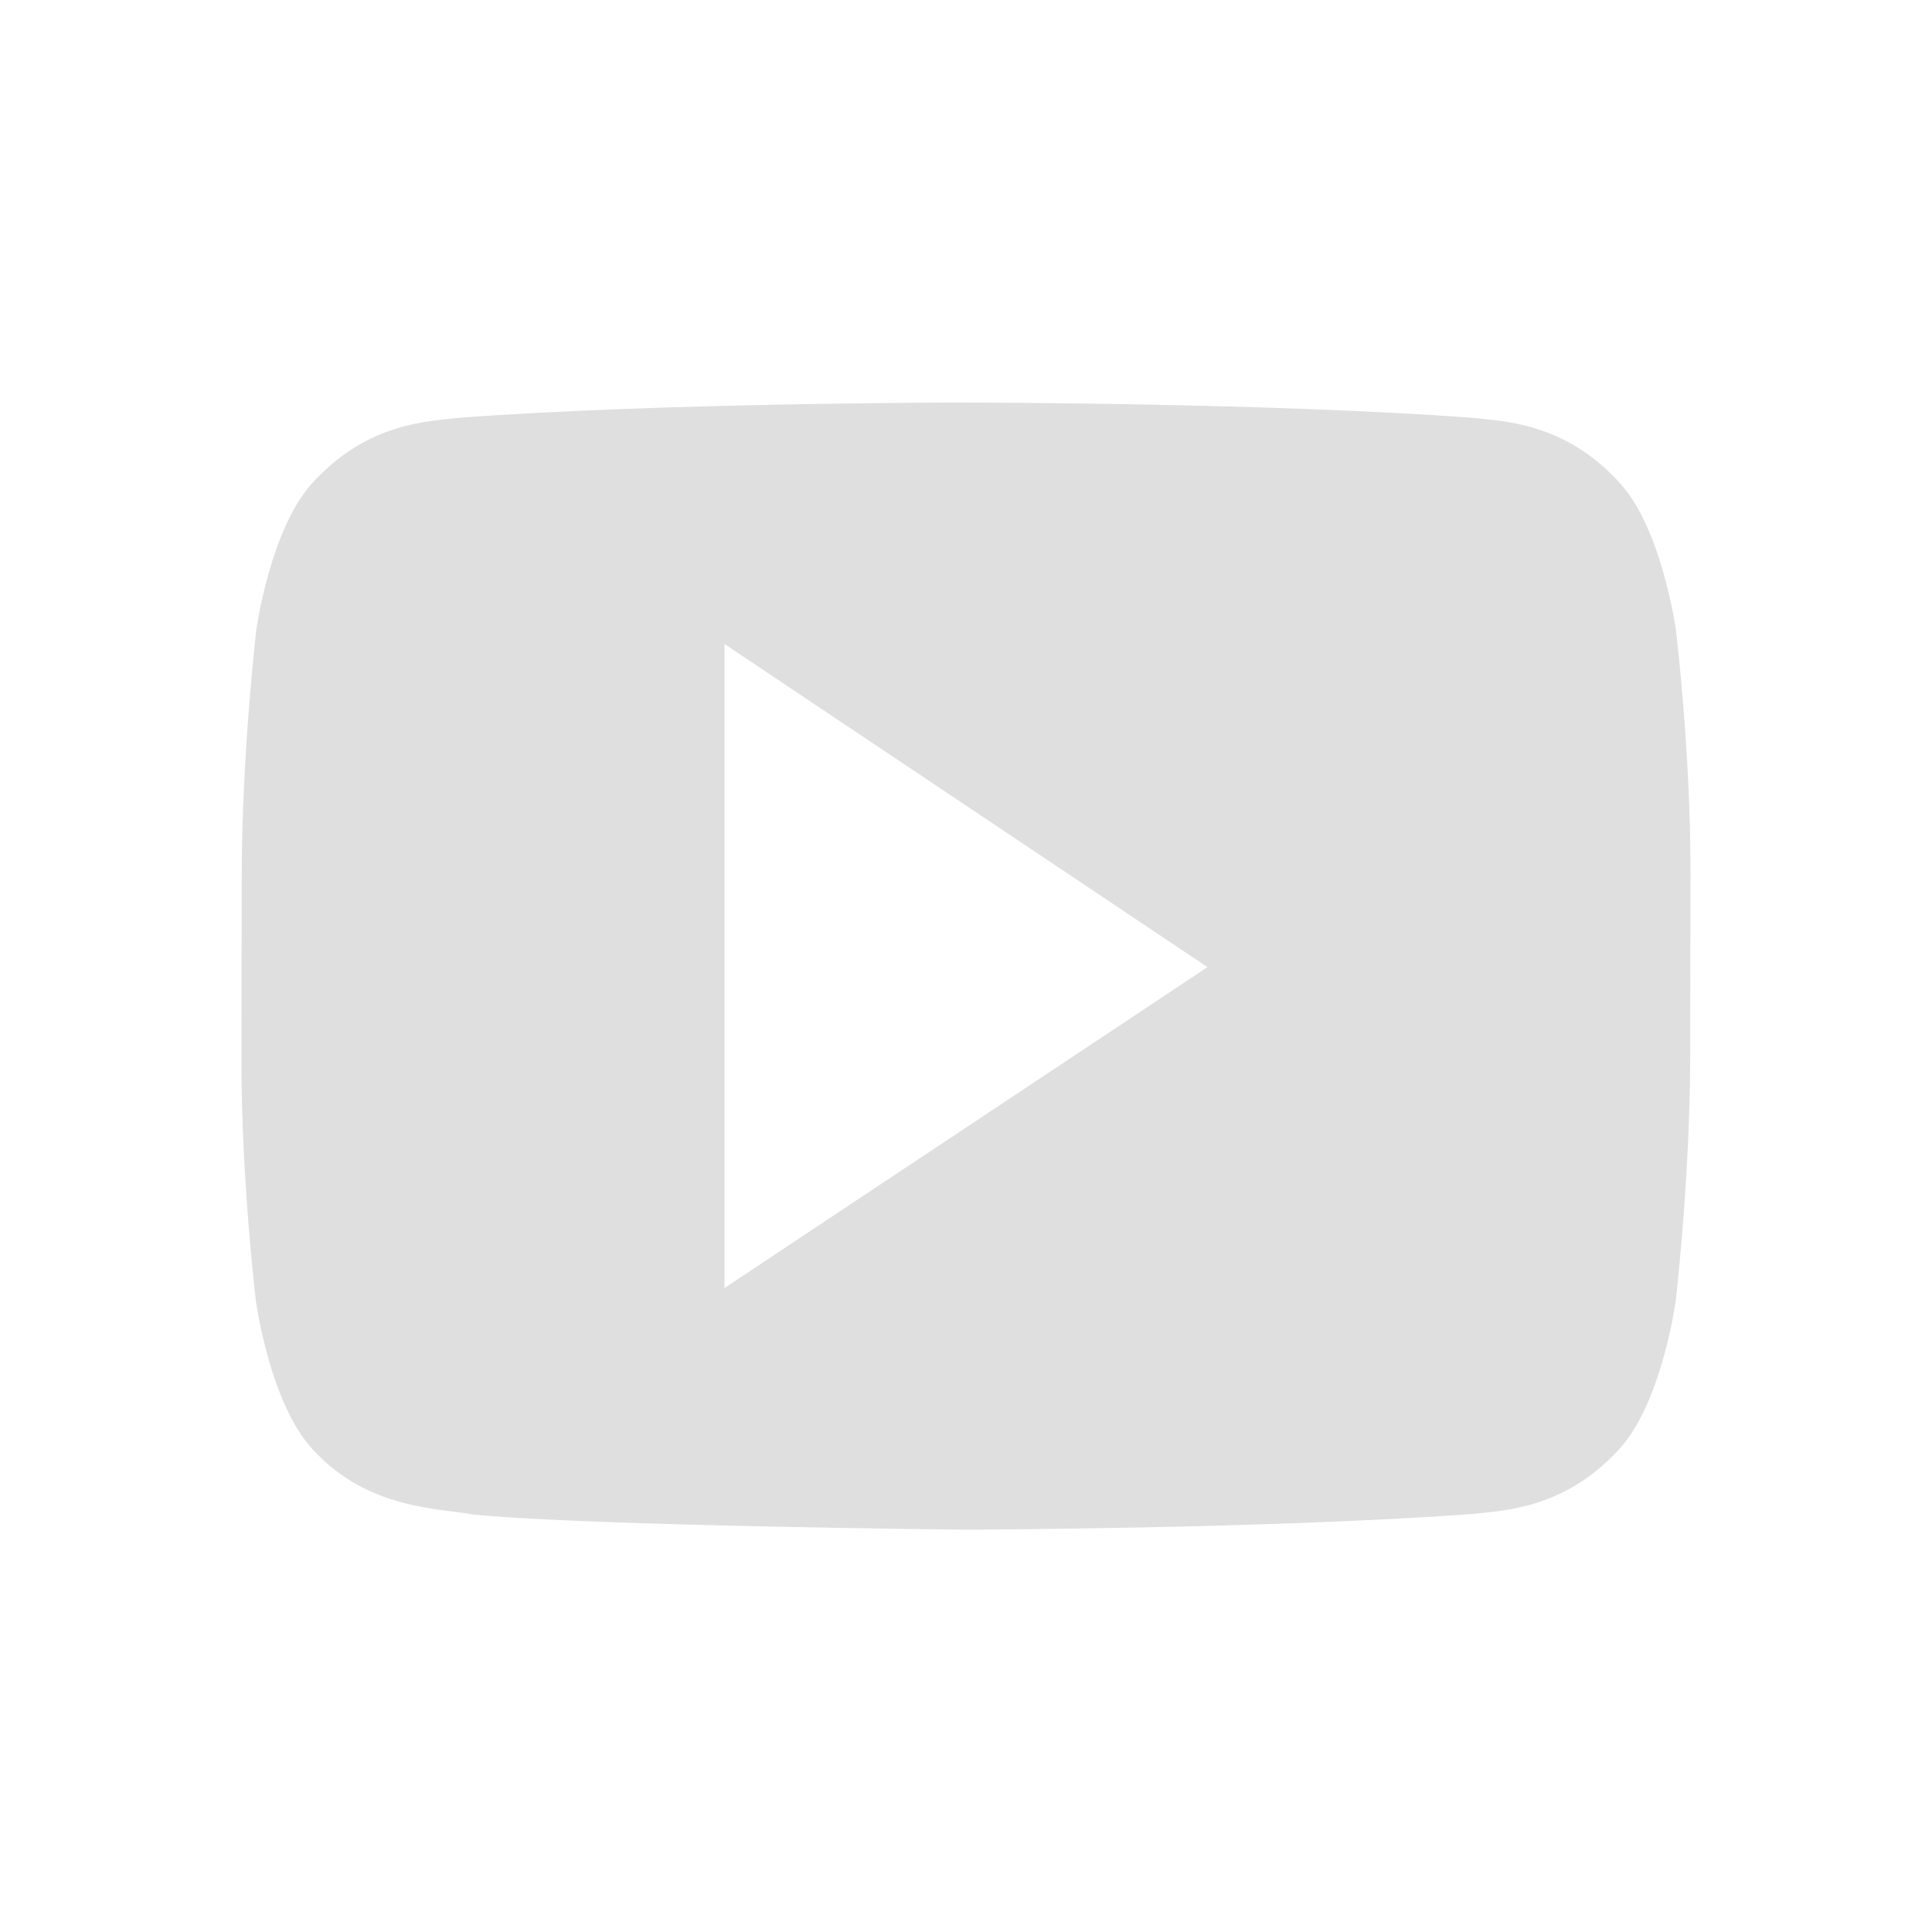
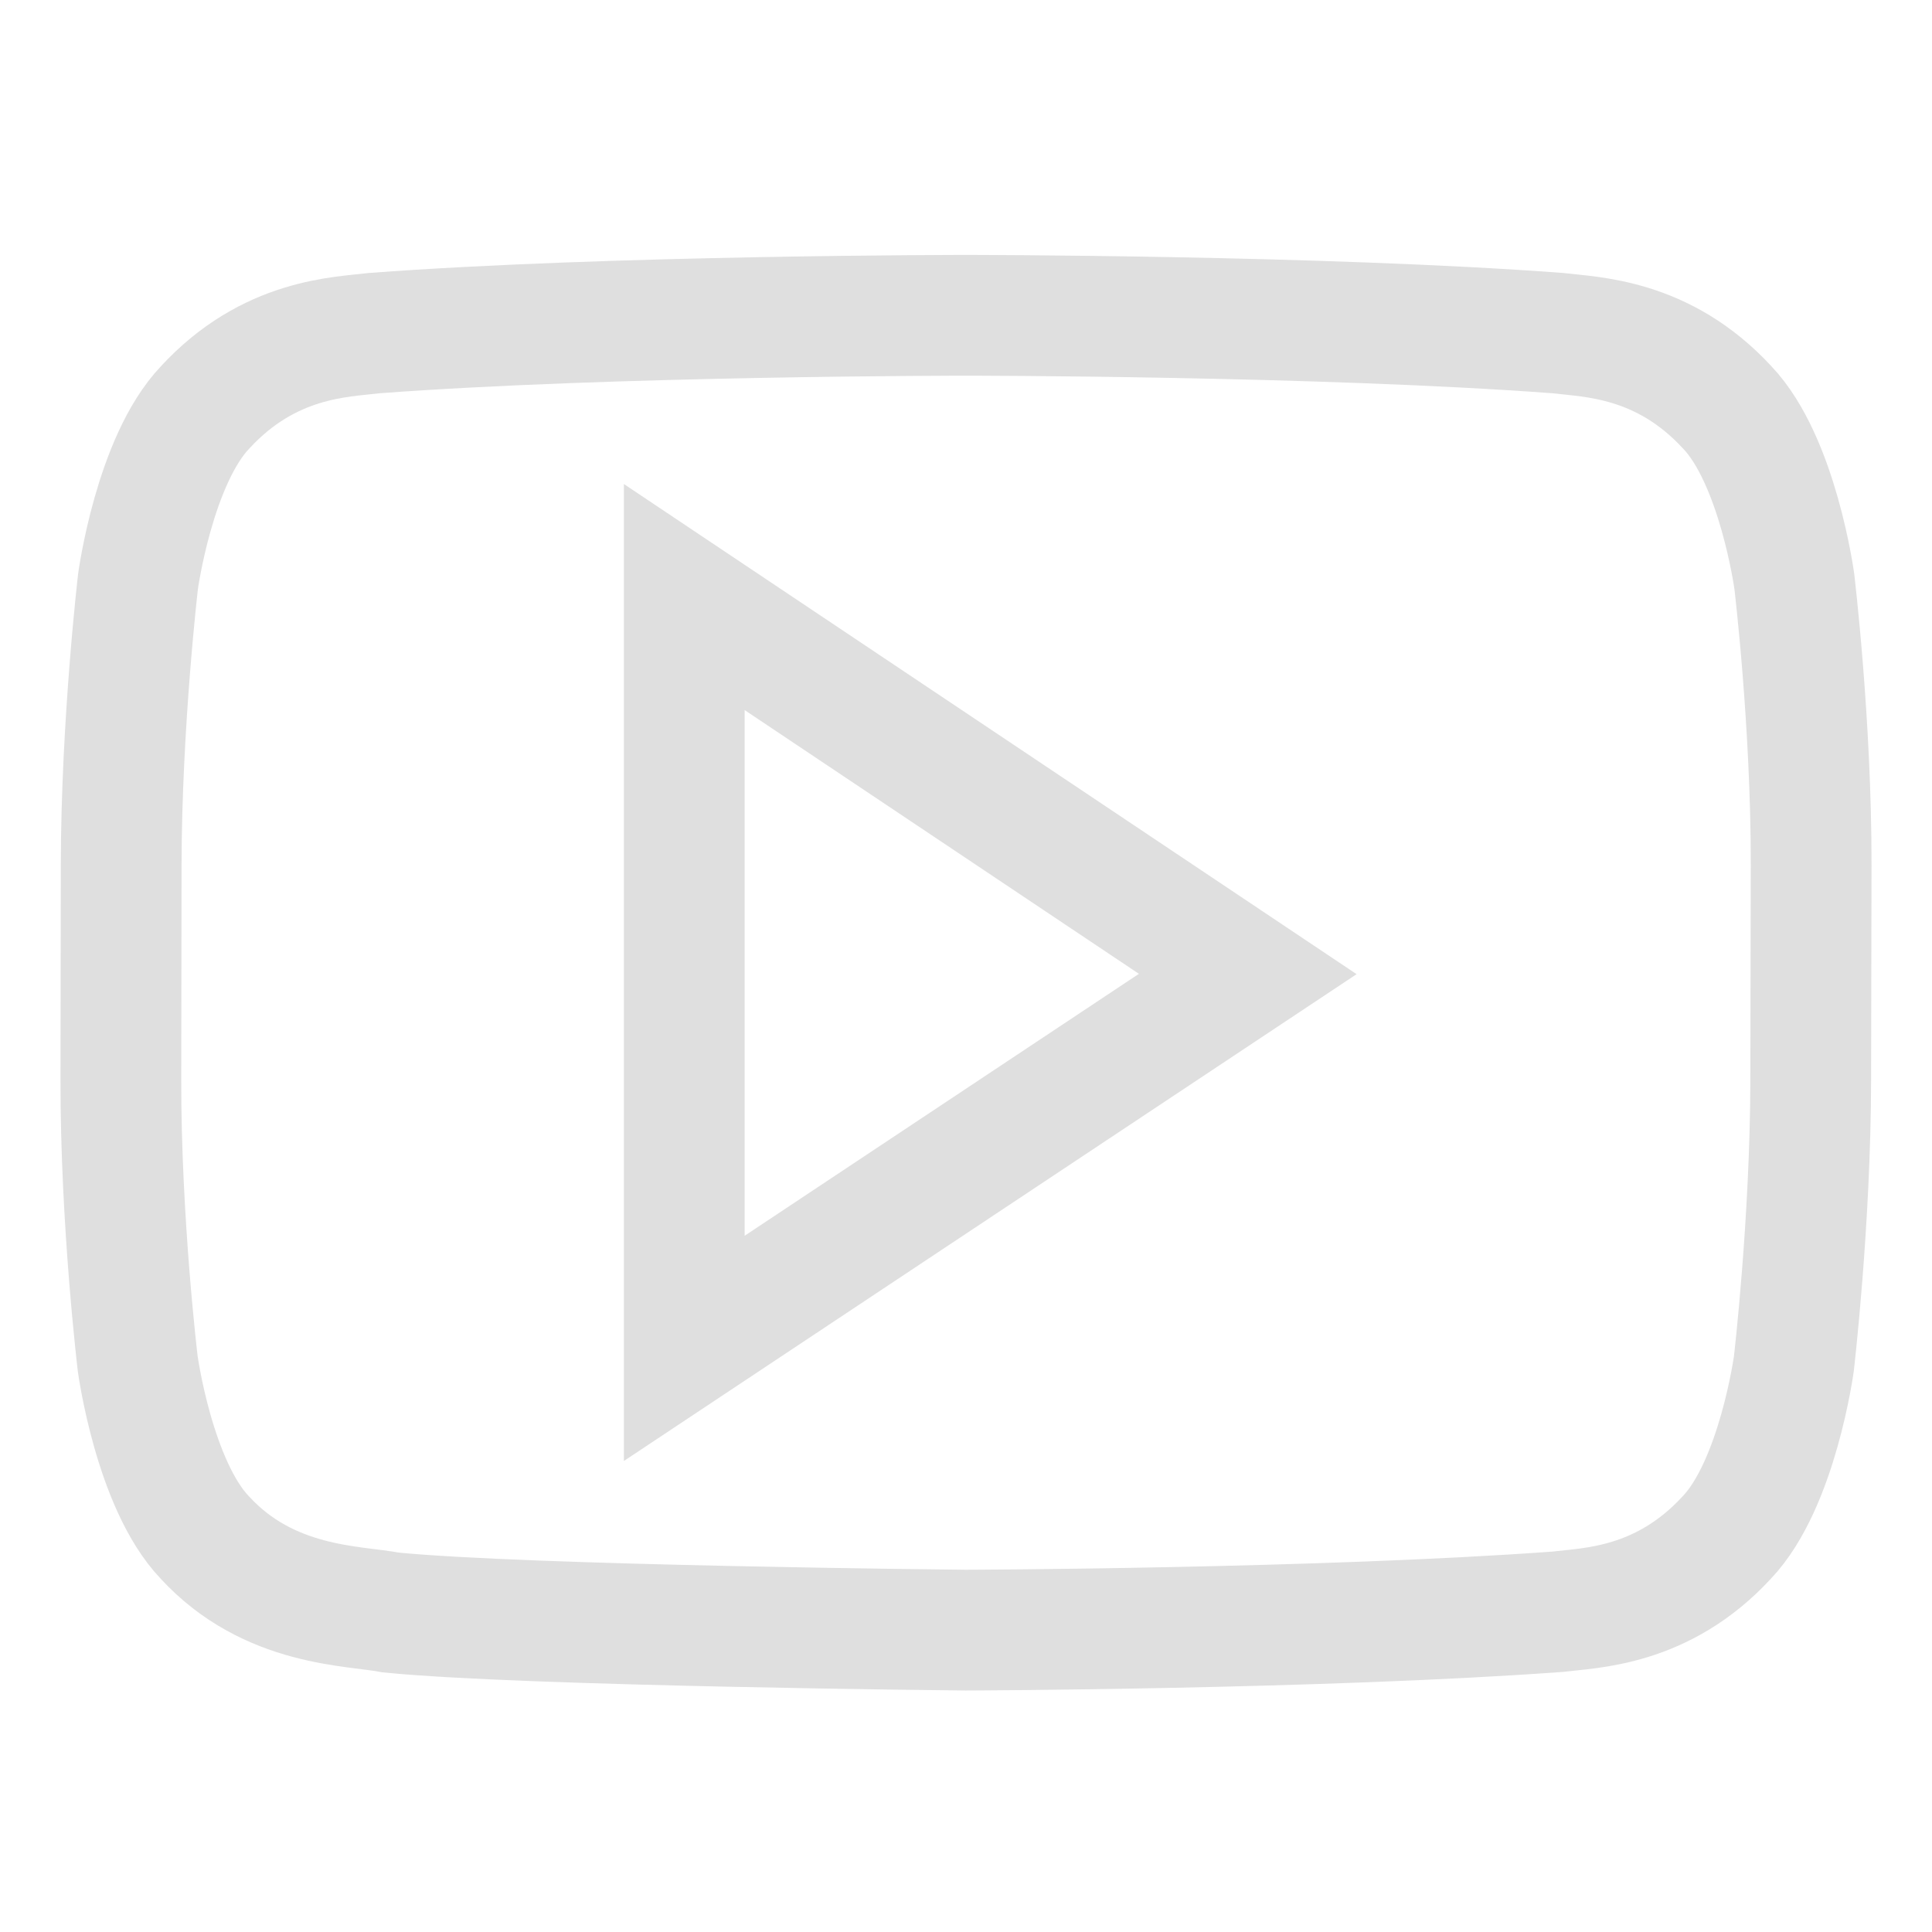
- <svg xmlns="http://www.w3.org/2000/svg" width="24" height="24" version="1.1">
+ <svg xmlns="http://www.w3.org/2000/svg" width="16" height="16" version="1.1">
  <defs>
    <style id="current-color-scheme" type="text/css">
-    .ColorScheme-Text { color:#dfdfdf; } .ColorScheme-Highlight { color:#4285f4; }
+    .ColorScheme-Text { color:#dfdfdf; } .ColorScheme-Highlight { color:#dfdfdf; } .ColorScheme-ButtonBackground { color:#dfdfdf; }
  </style>
  </defs>
-   <g transform="translate(1 -1029.4)">
-     <path style="fill:currentColor" class="ColorScheme-Text" d="m10.998 1034.4s-3.779 0.001-6.297 0.19c-0.352 0.044-1.118 0.048-1.803 0.791-0.54 0.566-0.715 1.851-0.715 1.851s-0.177 1.511-0.18 3.022l-0.004 2.287c-0.003 1.511 0.18 3.022 0.18 3.022s0.175 1.285 0.715 1.852c0.685 0.744 1.584 0.721 1.984 0.799 1.44 0.143 6.119 0.188 6.119 0.188s3.78-0.01 6.299-0.195c0.352-0.044 1.12-0.048 1.805-0.791 0.54-0.567 0.715-1.852 0.715-1.852s0.177-1.511 0.18-3.022l0.004-2.287c0.003-1.51-0.18-3.022-0.18-3.022s-0.175-1.285-0.715-1.851c-0.684-0.744-1.453-0.748-1.805-0.791-2.518-0.189-6.295-0.19-6.295-0.19h-0.008zm-2.998 3 6 4.014-6 3.986v-8z" />
+   <g transform="matrix(0.8888881,0,0,0.8888881,-1.777725,-917.4103)" style="fill:#bc1414">
+     <path style="fill:none;stroke:currentColor;stroke-width:1.125" class="ColorScheme-ButtonBackground" d="m 10.998,1035.025 c 0,0 -3.306,5e-4 -5.51,0.166 -0.308,0.038 -0.978,0.042 -1.577,0.692 -0.472,0.496 -0.625,1.62 -0.625,1.62 0,0 -0.155,1.322 -0.157,2.644 l -0.003,2.001 c -0.002,1.322 0.157,2.644 0.157,2.644 0,0 0.153,1.125 0.625,1.62 0.599,0.651 1.386,0.631 1.736,0.699 1.26,0.125 5.354,0.164 5.354,0.164 0,0 3.308,-0.01 5.511,-0.171 0.308,-0.038 0.98,-0.042 1.579,-0.692 0.472,-0.496 0.625,-1.62 0.625,-1.62 0,0 0.155,-1.322 0.157,-2.644 l 0.004,-2.001 c 0.002,-1.322 -0.157,-2.644 -0.157,-2.644 0,0 -0.153,-1.125 -0.625,-1.62 -0.599,-0.65 -1.271,-0.654 -1.579,-0.692 -2.204,-0.165 -5.508,-0.166 -5.508,-0.166 z m -2.623,2.625 5.25,3.512 -5.25,3.488 z" />
  </g>
</svg>
